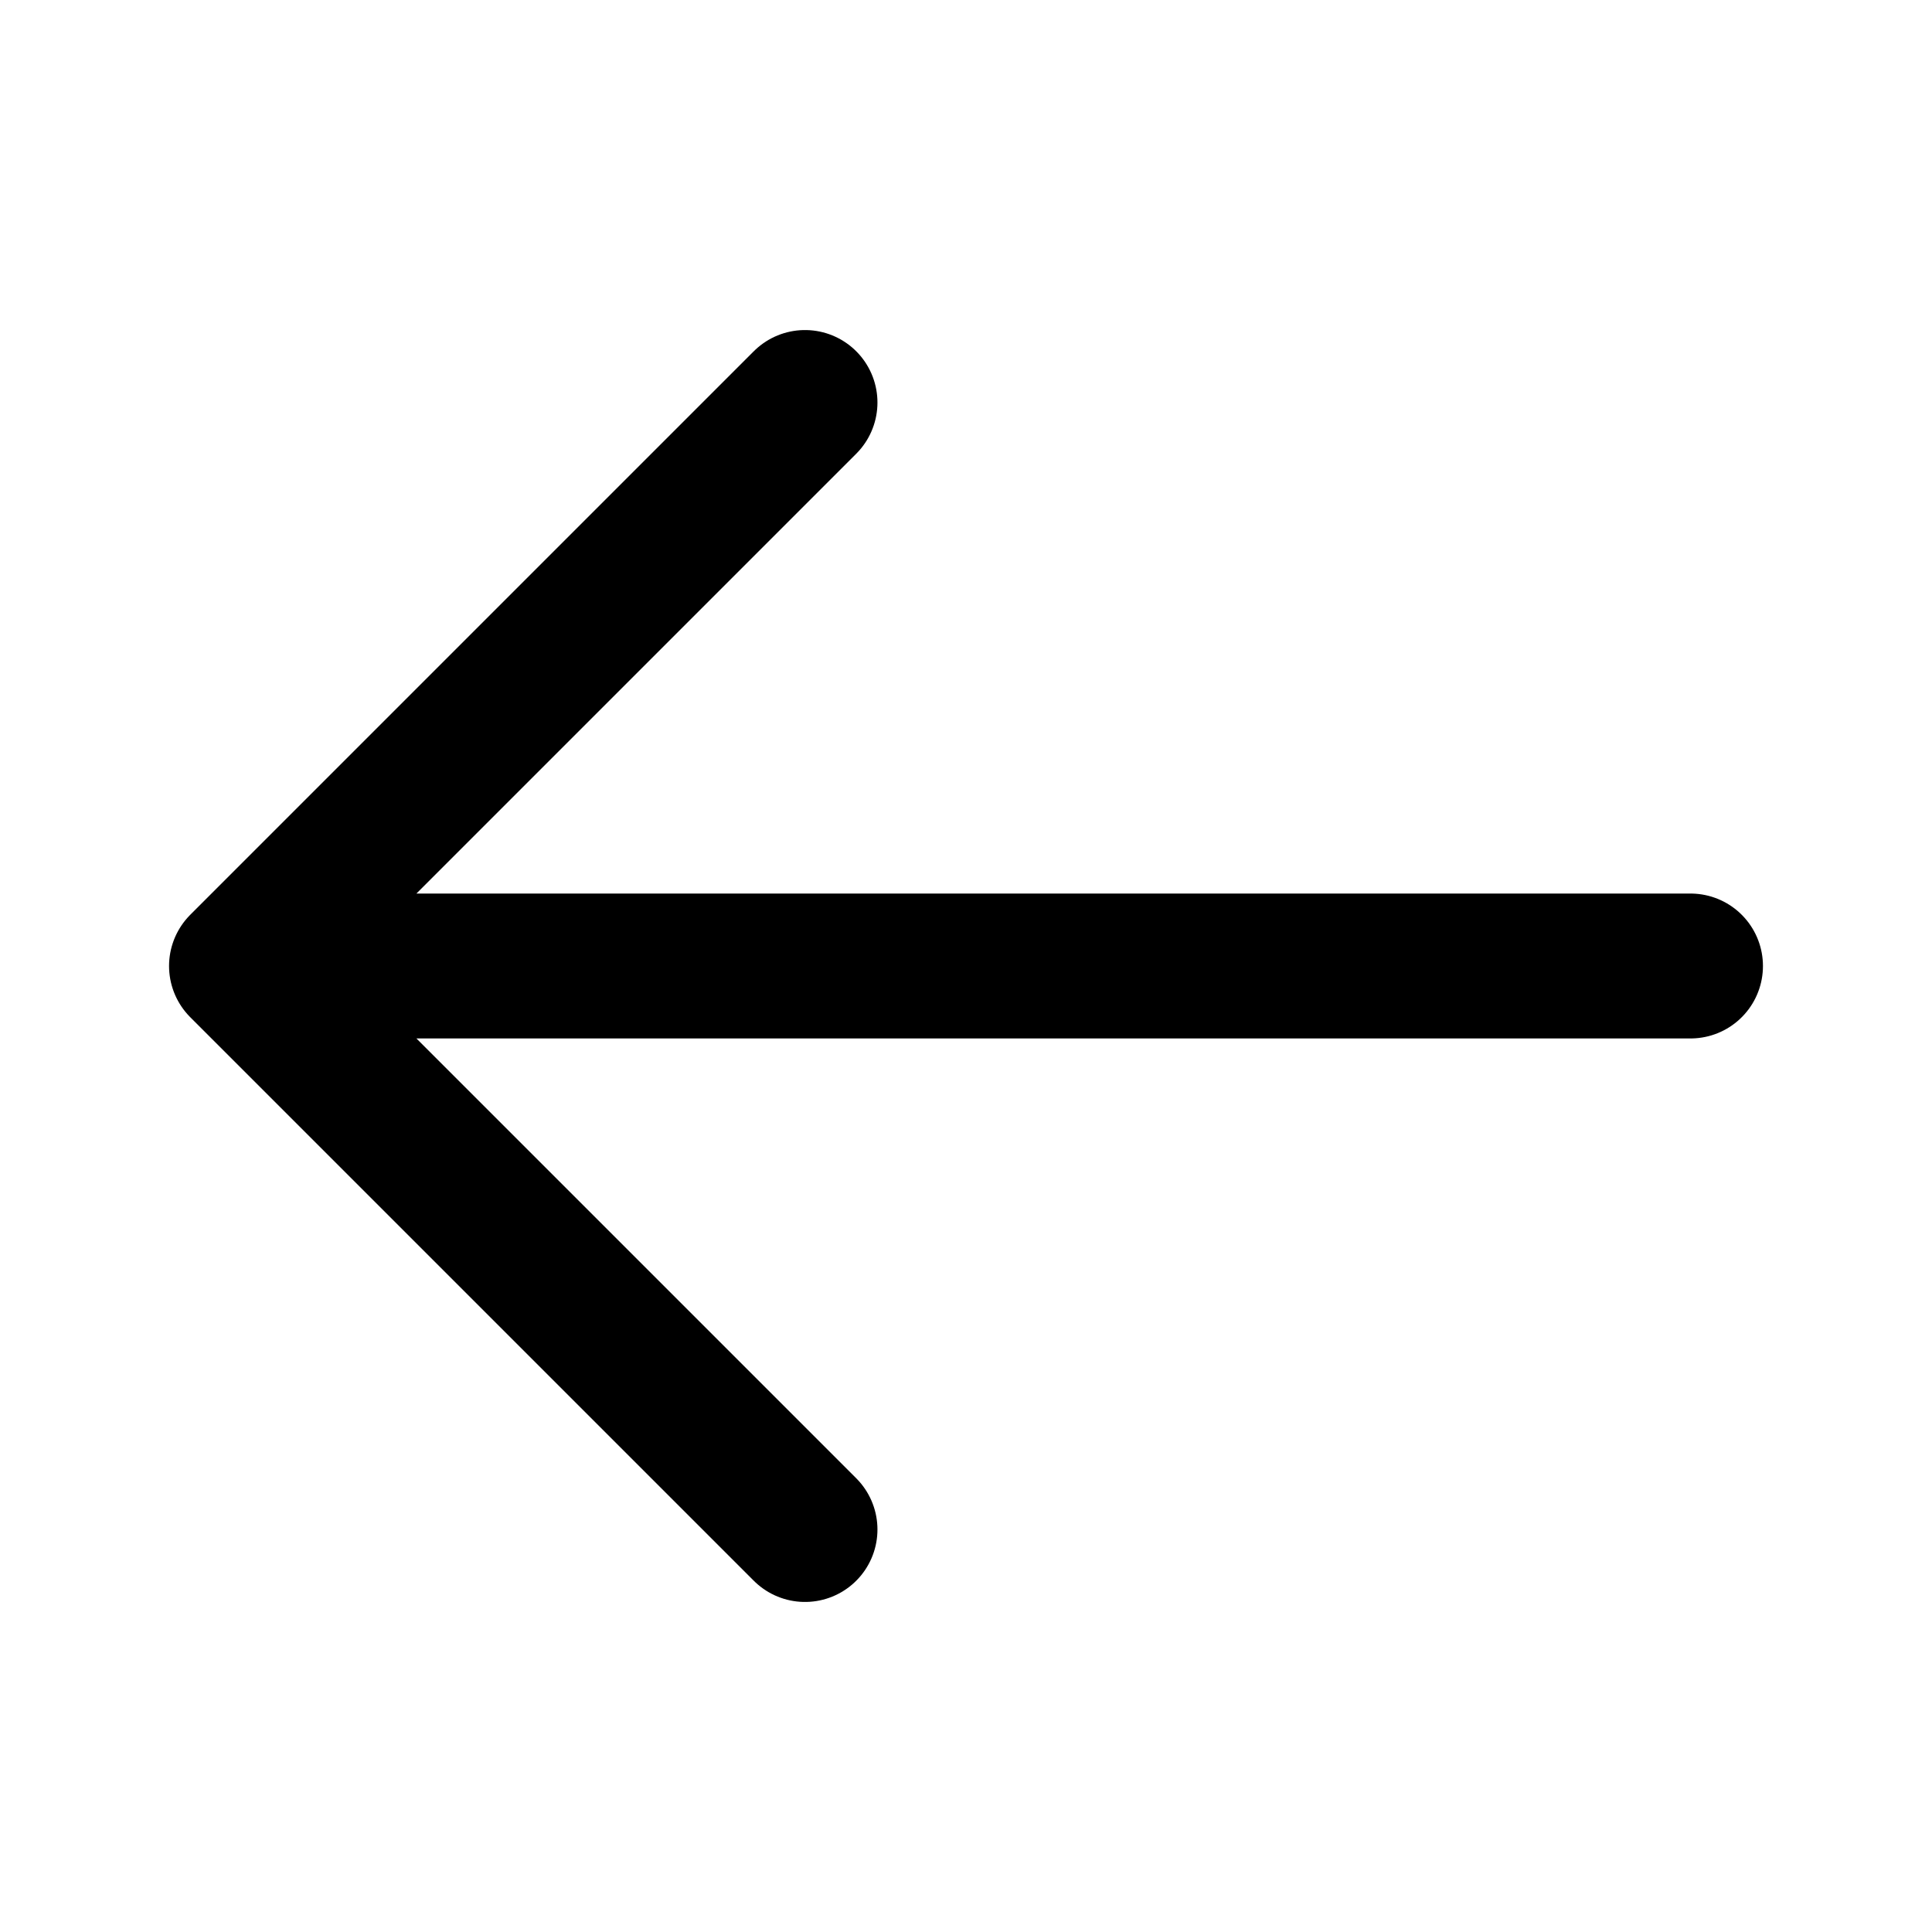
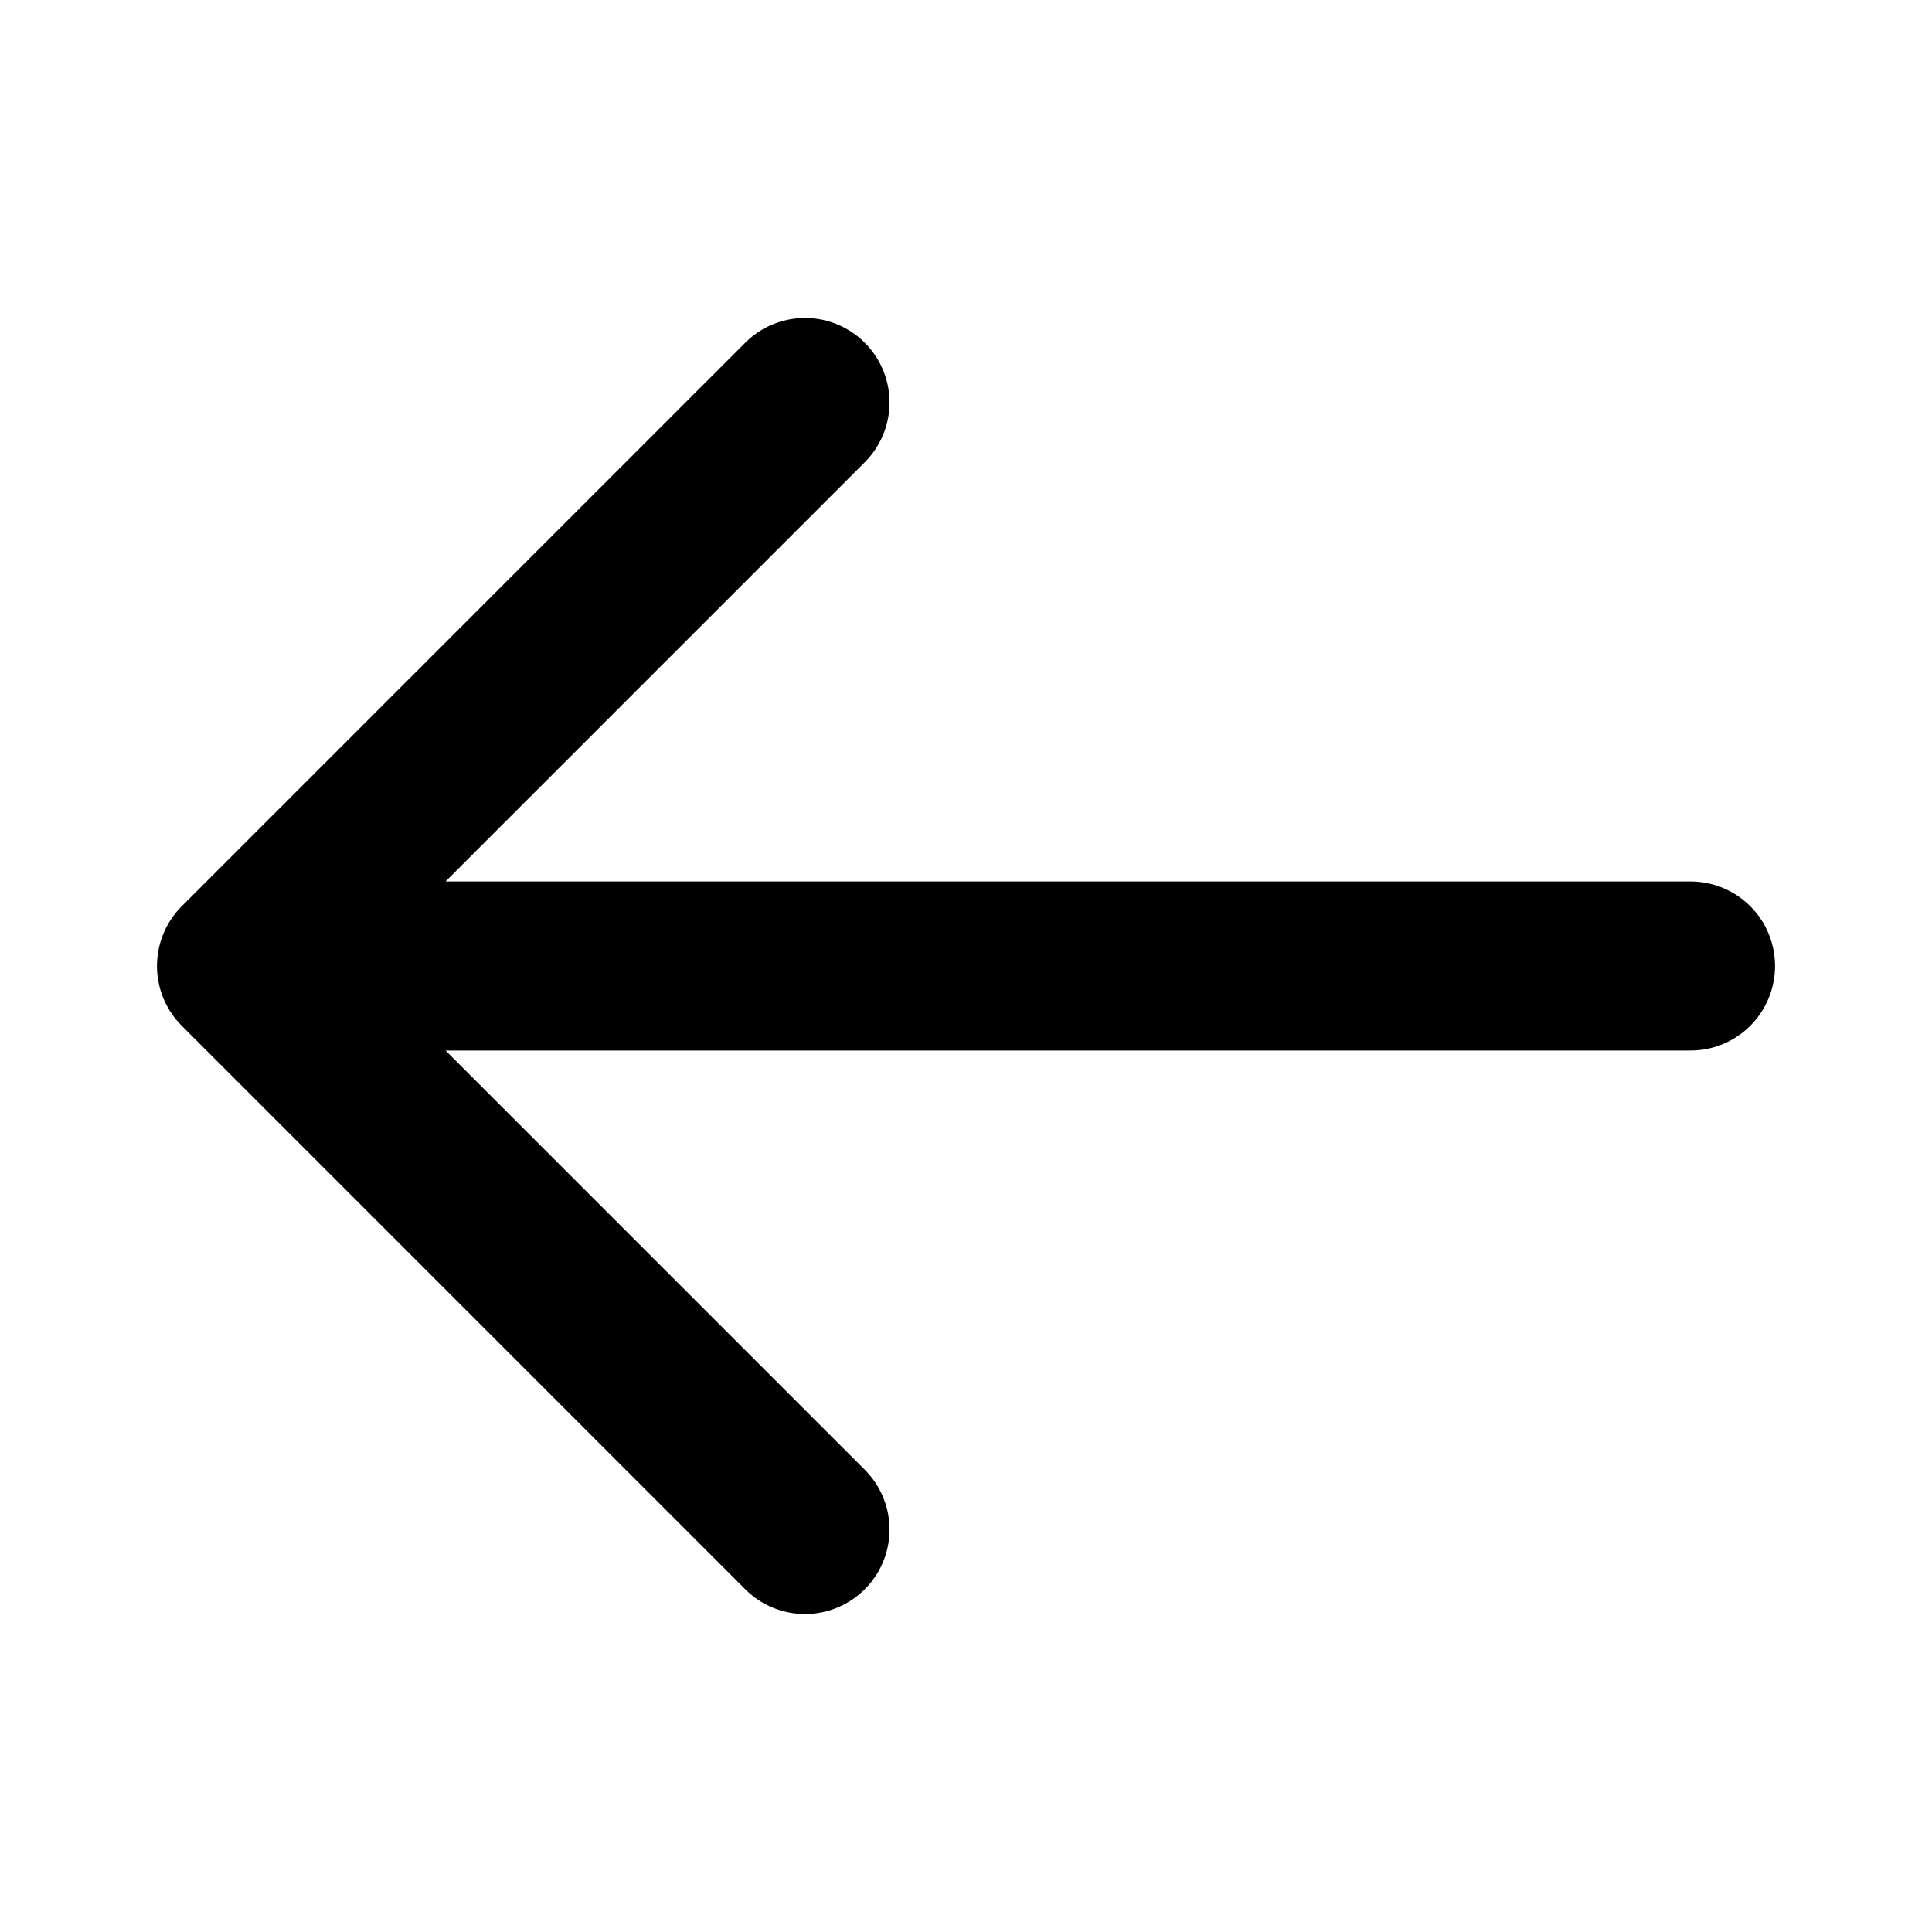
<svg xmlns="http://www.w3.org/2000/svg" class="customizable-arrow" width="24" height="24" viewBox="0 0 24 24" fill="none">
-   <path d="M3 12H21M10 19L3 12L10 5" stroke="currentColor" stroke-width="1.8" stroke-linecap="round" stroke-linejoin="round" />
+   <path d="M3 12H21M10 19L3 12L10 5" stroke="currentColor" stroke-width="2.1" stroke-linecap="round" stroke-linejoin="round" />
</svg>
